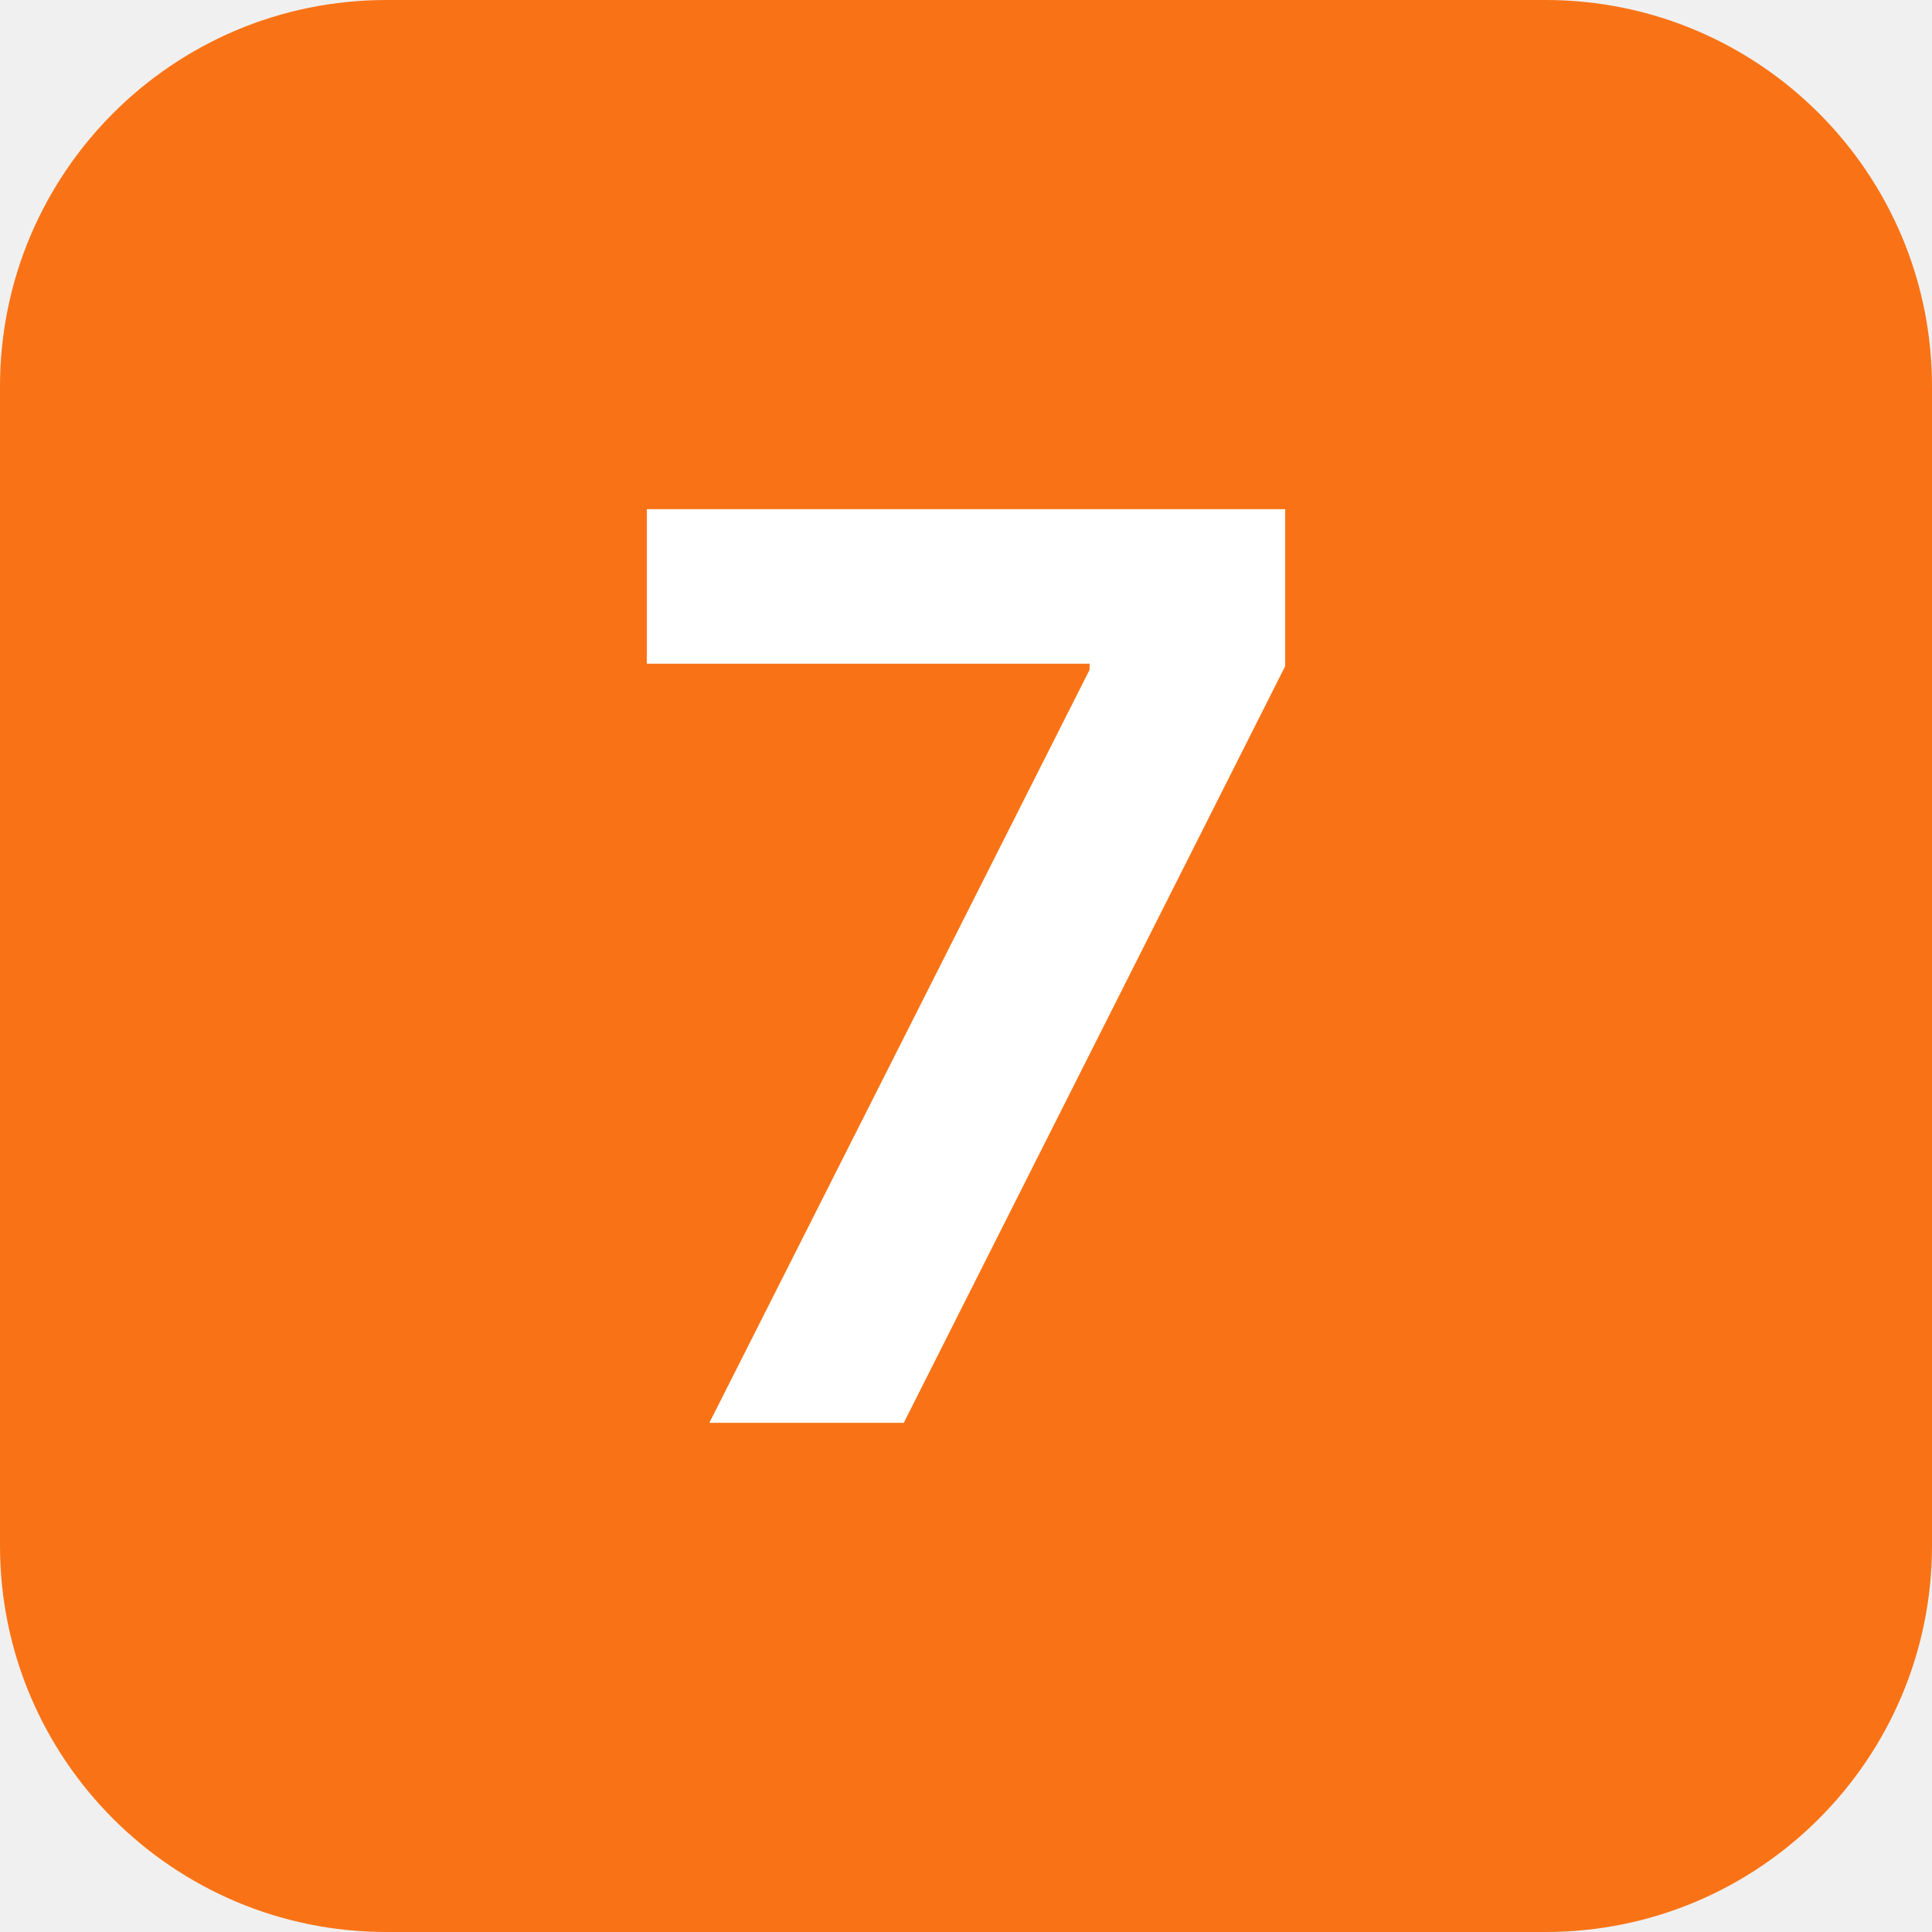
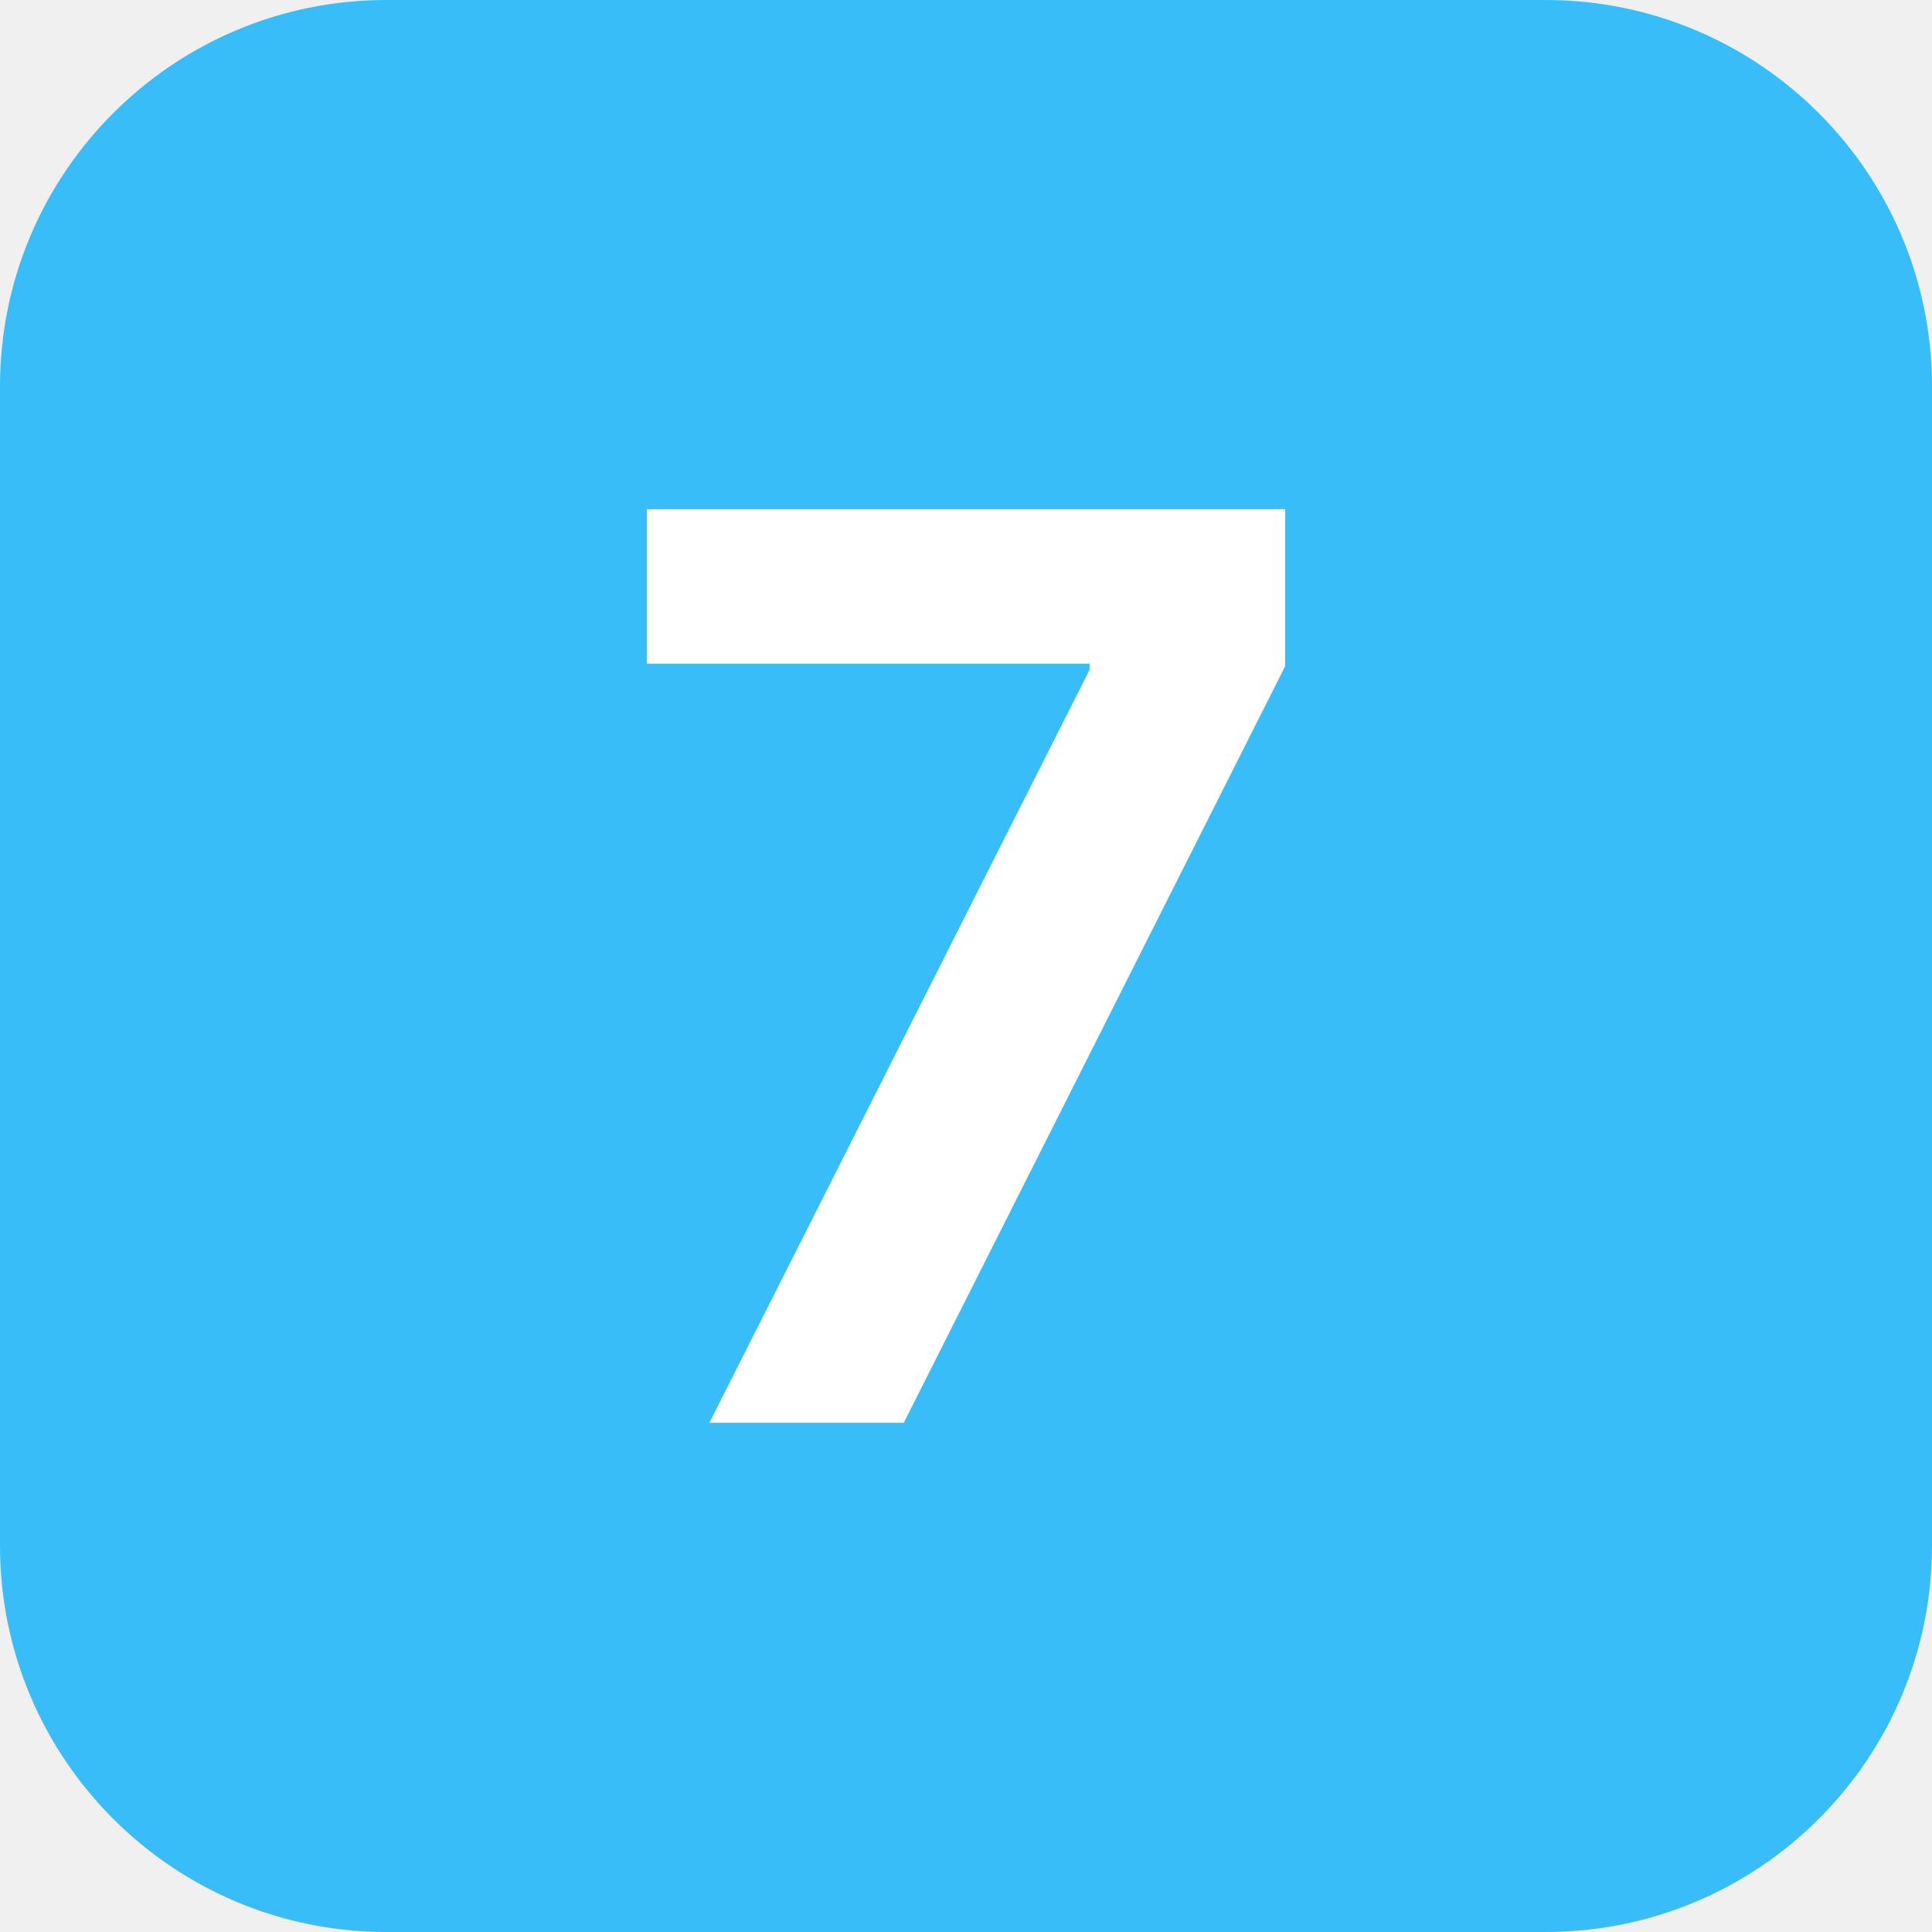
<svg xmlns="http://www.w3.org/2000/svg" viewBox="0 0 400 400" fill="none">
-   <rect width="400" height="400" rx="80" fill="#f97316" />
+   <rect width="400" height="400" rx="80" fill="#38bdf8" />
  <text x="200" y="200" text-anchor="middle" dominant-baseline="central" fill="white" font-family="system-ui, -apple-system, 'Segoe UI', sans-serif" font-weight="700" font-size="260">7</text>
</svg>
